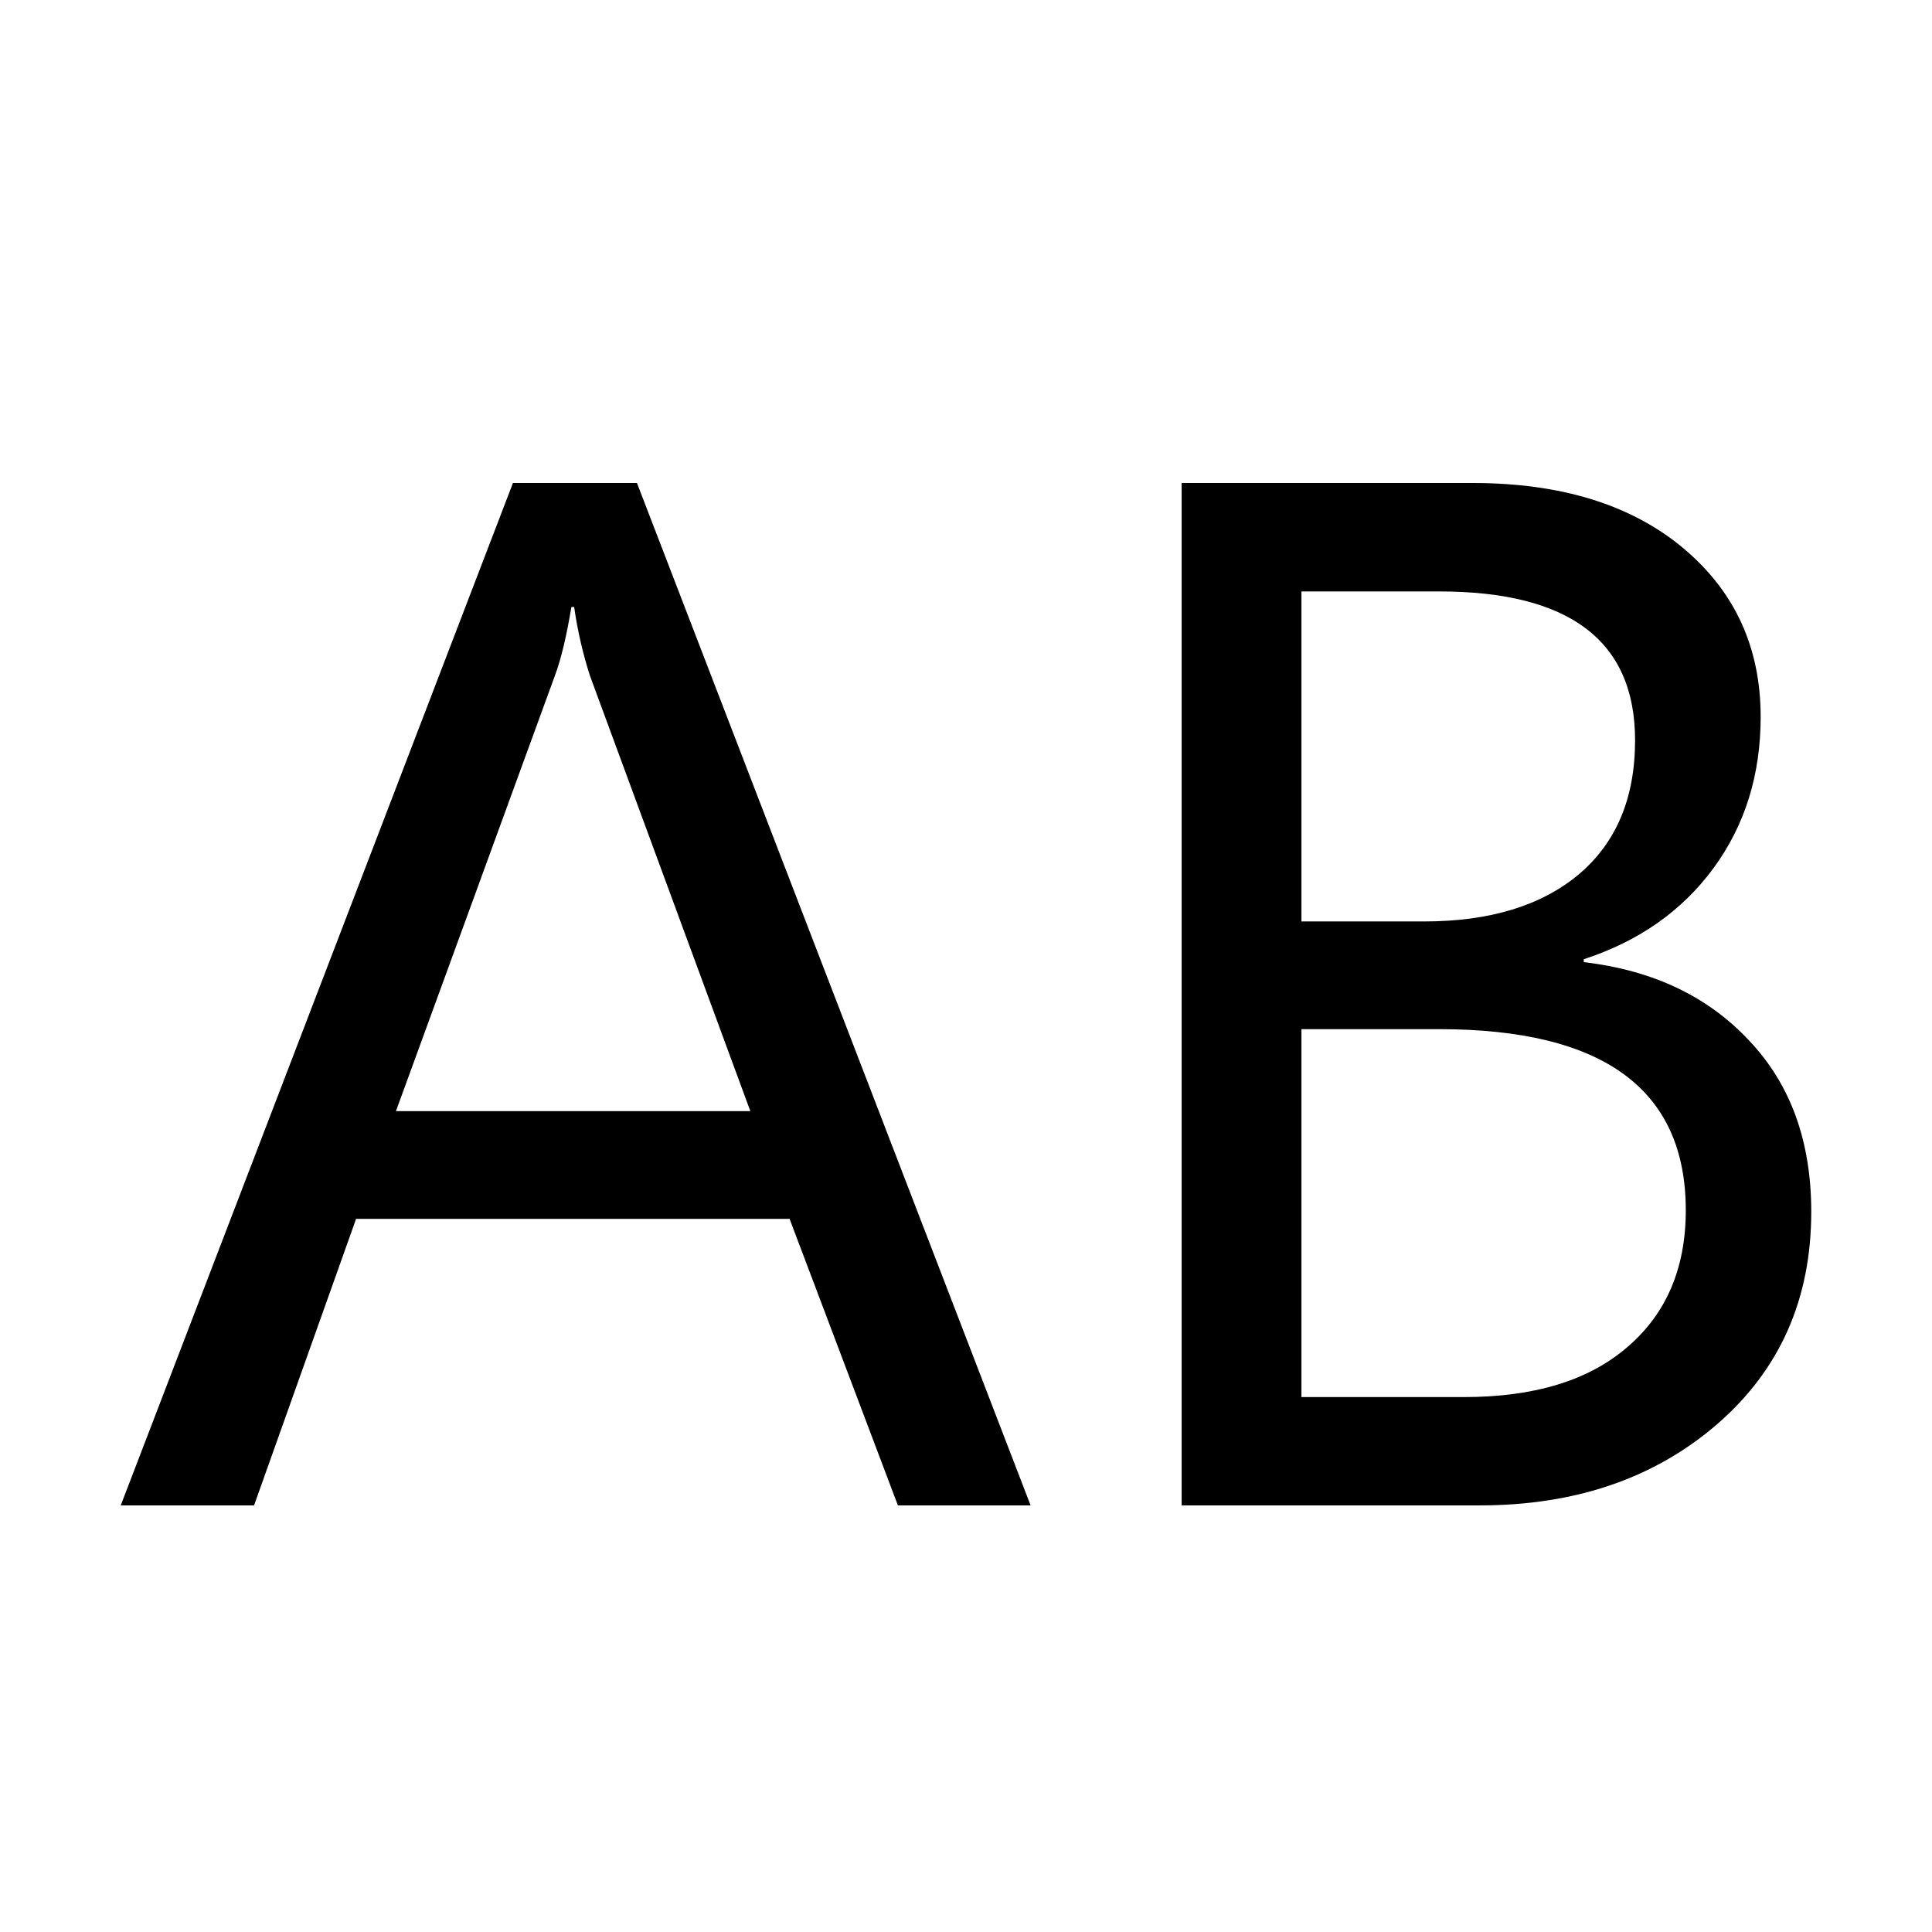
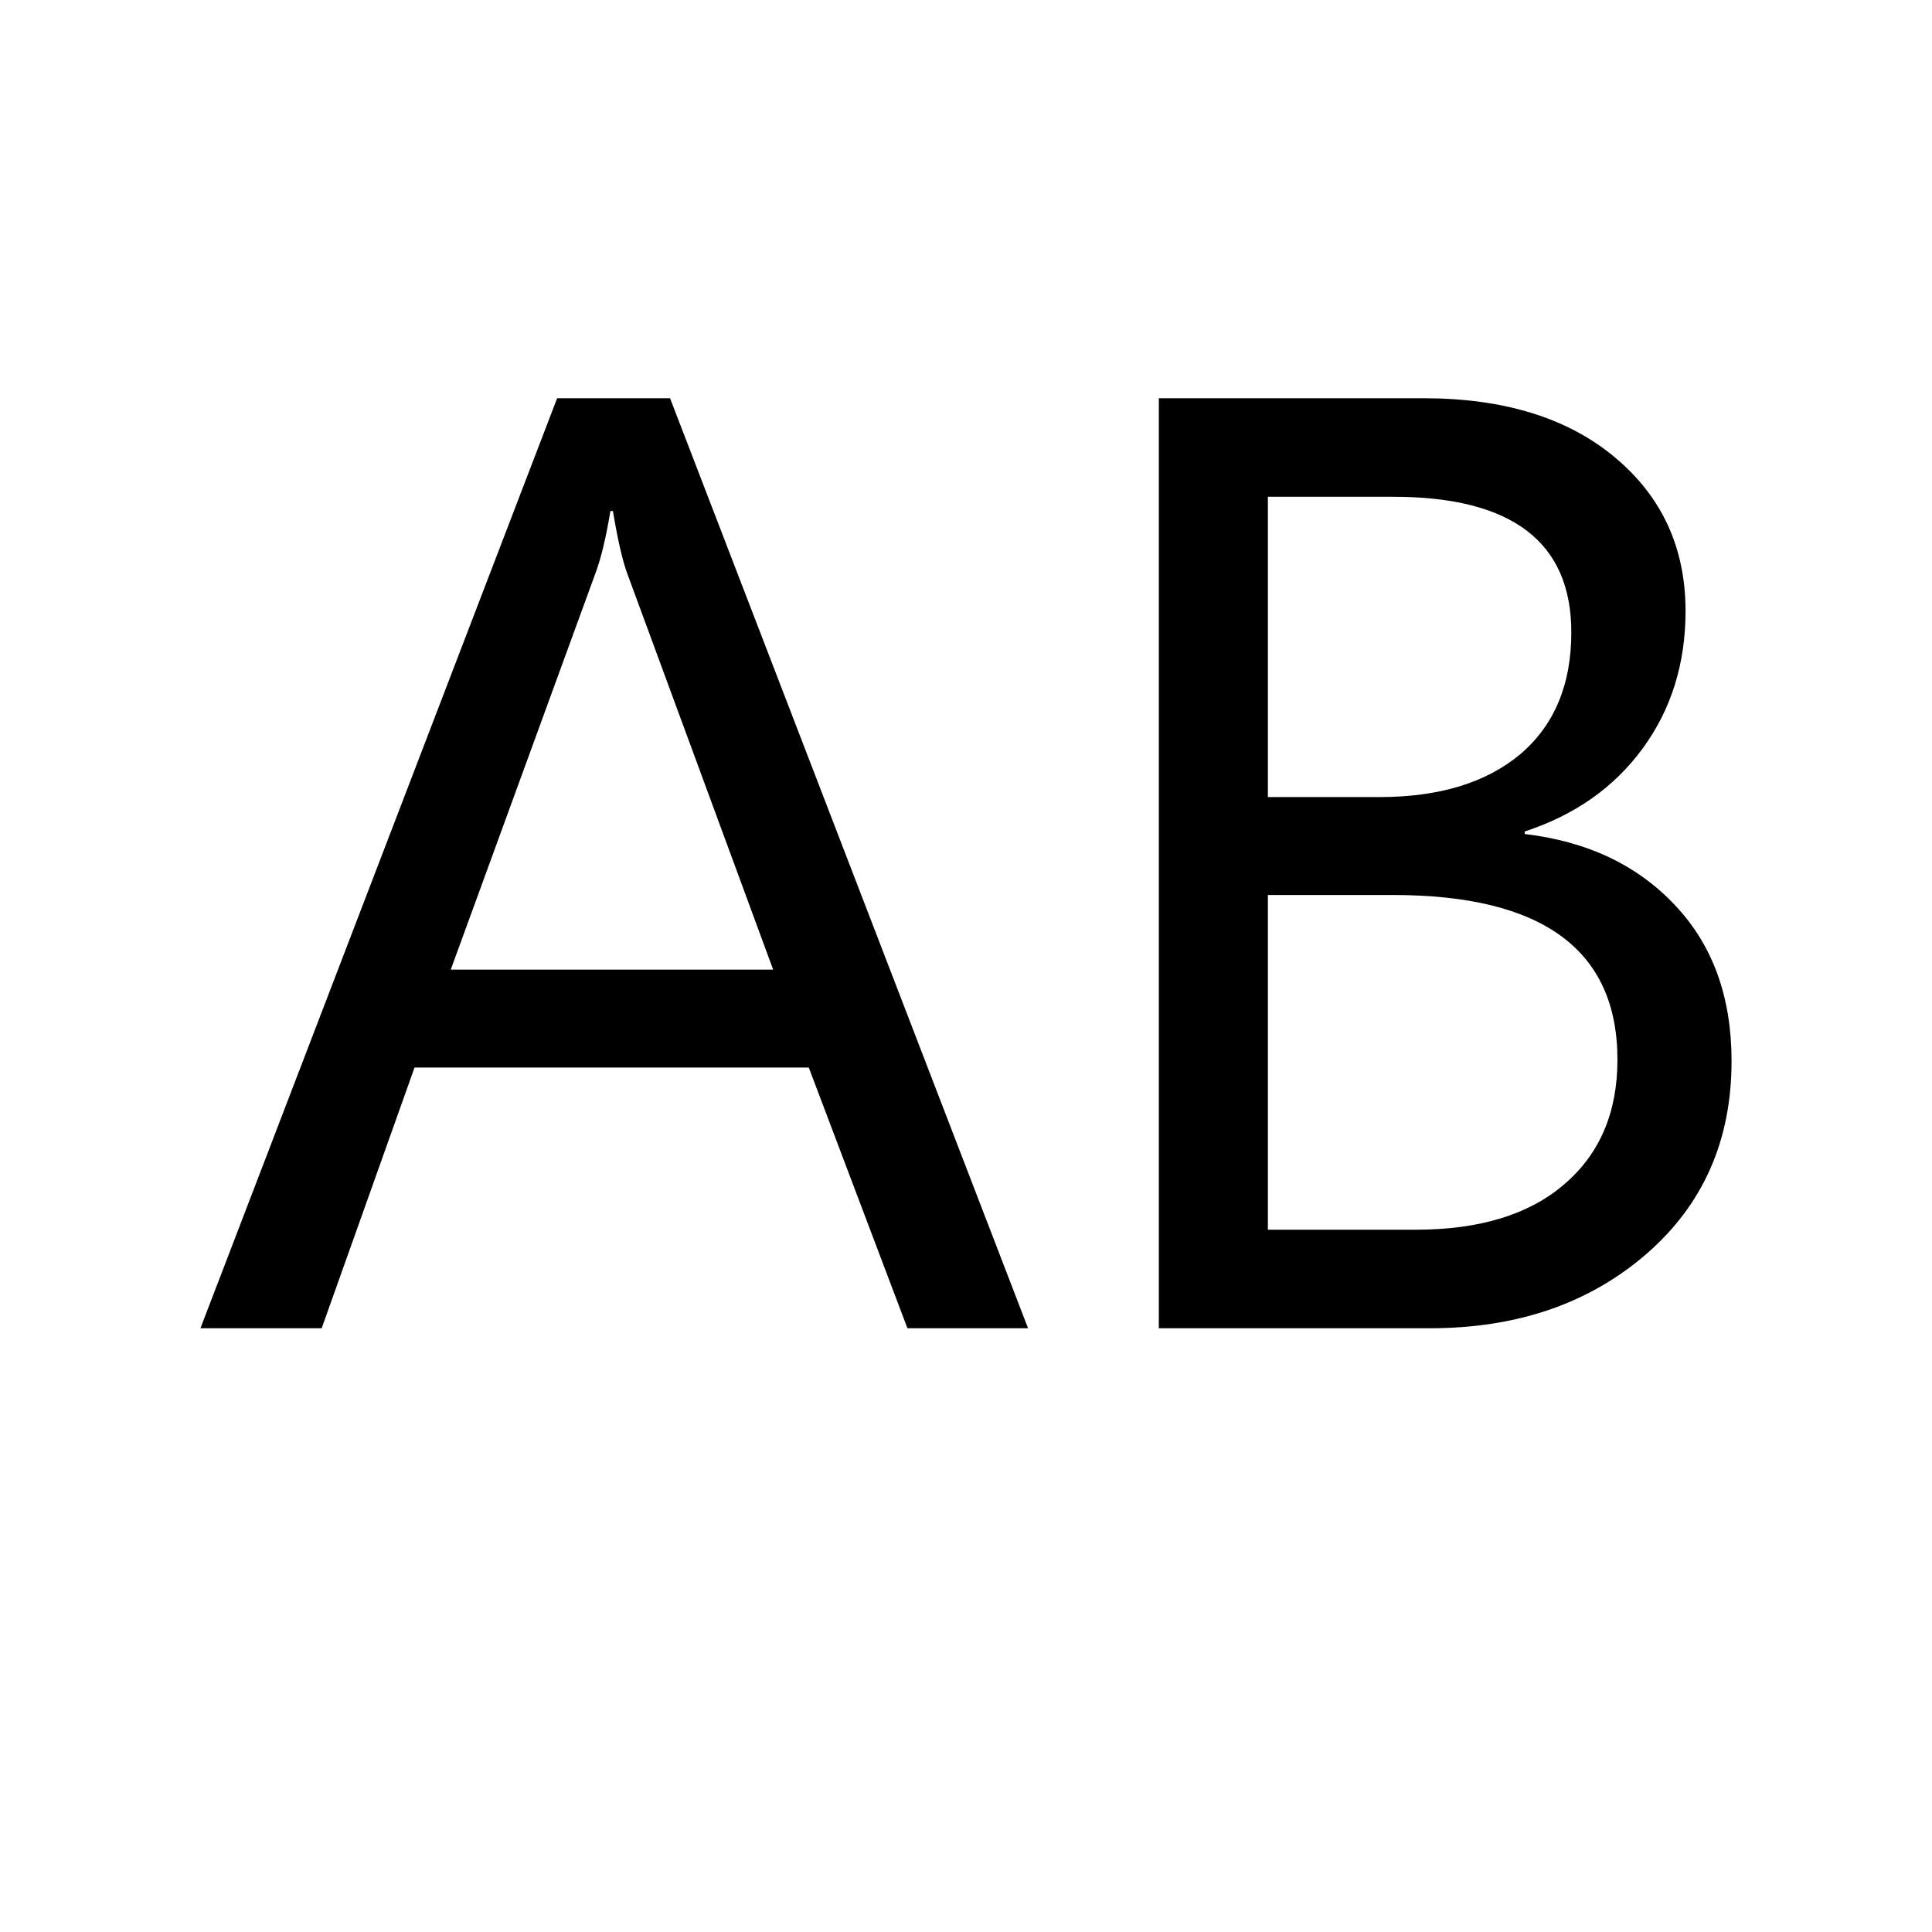
<svg xmlns="http://www.w3.org/2000/svg" width="16" height="16" viewBox="0 0 16 16" fill="currentColor">
-   <path d="M8.534 12.467H7.436l-.897-2.373h-3.59l-.845 2.373H1L4.248 4h1.027l3.26 8.467zm-2.32-3.265L4.885 5.594a3.454 3.454 0 0 1-.13-.567h-.023c-.04.24-.085.43-.136.567L3.279 9.202h2.935zm3.572 3.265V4h2.41c.732 0 1.312.18 1.741.537.43.359.644.825.644 1.4 0 .48-.13.897-.39 1.252-.26.354-.618.606-1.075.755v.024c.571.067 1.028.283 1.37.65.343.362.514.834.514 1.417 0 .724-.26 1.31-.78 1.76-.519.448-1.174.672-1.966.672H9.786zm.992-7.57v2.734h1.016c.543 0 .97-.13 1.281-.39.311-.263.466-.633.466-1.11 0-.822-.54-1.233-1.623-1.233h-1.14zm0 3.626v3.047h1.346c.583 0 1.034-.138 1.353-.414.322-.275.484-.653.484-1.133 0-1-.681-1.5-2.043-1.5h-1.14z" />
+   <path d="M8.514 11H7.515L6.698 8.841H3.433L2.664 11H1.66L4.614 3.298H5.549L8.514 11ZM6.403 8.03L5.194 4.748C5.155 4.641 5.115 4.469 5.076 4.232H5.055C5.019 4.451 4.978 4.623 4.931 4.748L3.733 8.03H6.403Z" />
+   <path d="M9.597 11V3.298H11.789C12.455 3.298 12.983 3.461 13.373 3.787C13.763 4.112 13.959 4.537 13.959 5.06C13.959 5.496 13.84 5.876 13.604 6.198C13.368 6.521 13.042 6.75 12.627 6.886V6.907C13.146 6.968 13.561 7.165 13.873 7.498C14.184 7.827 14.34 8.257 14.34 8.787C14.34 9.446 14.104 9.979 13.631 10.388C13.158 10.796 12.562 11 11.842 11H9.597ZM10.5 4.114V6.601H11.423C11.918 6.601 12.306 6.483 12.589 6.247C12.872 6.007 13.013 5.67 13.013 5.237C13.013 4.488 12.521 4.114 11.536 4.114H10.5ZM10.5 7.412V10.184H11.724C12.254 10.184 12.664 10.058 12.954 9.808C13.248 9.557 13.395 9.213 13.395 8.776C13.395 7.867 12.775 7.412 11.536 7.412H10.5Z" />
</svg>
